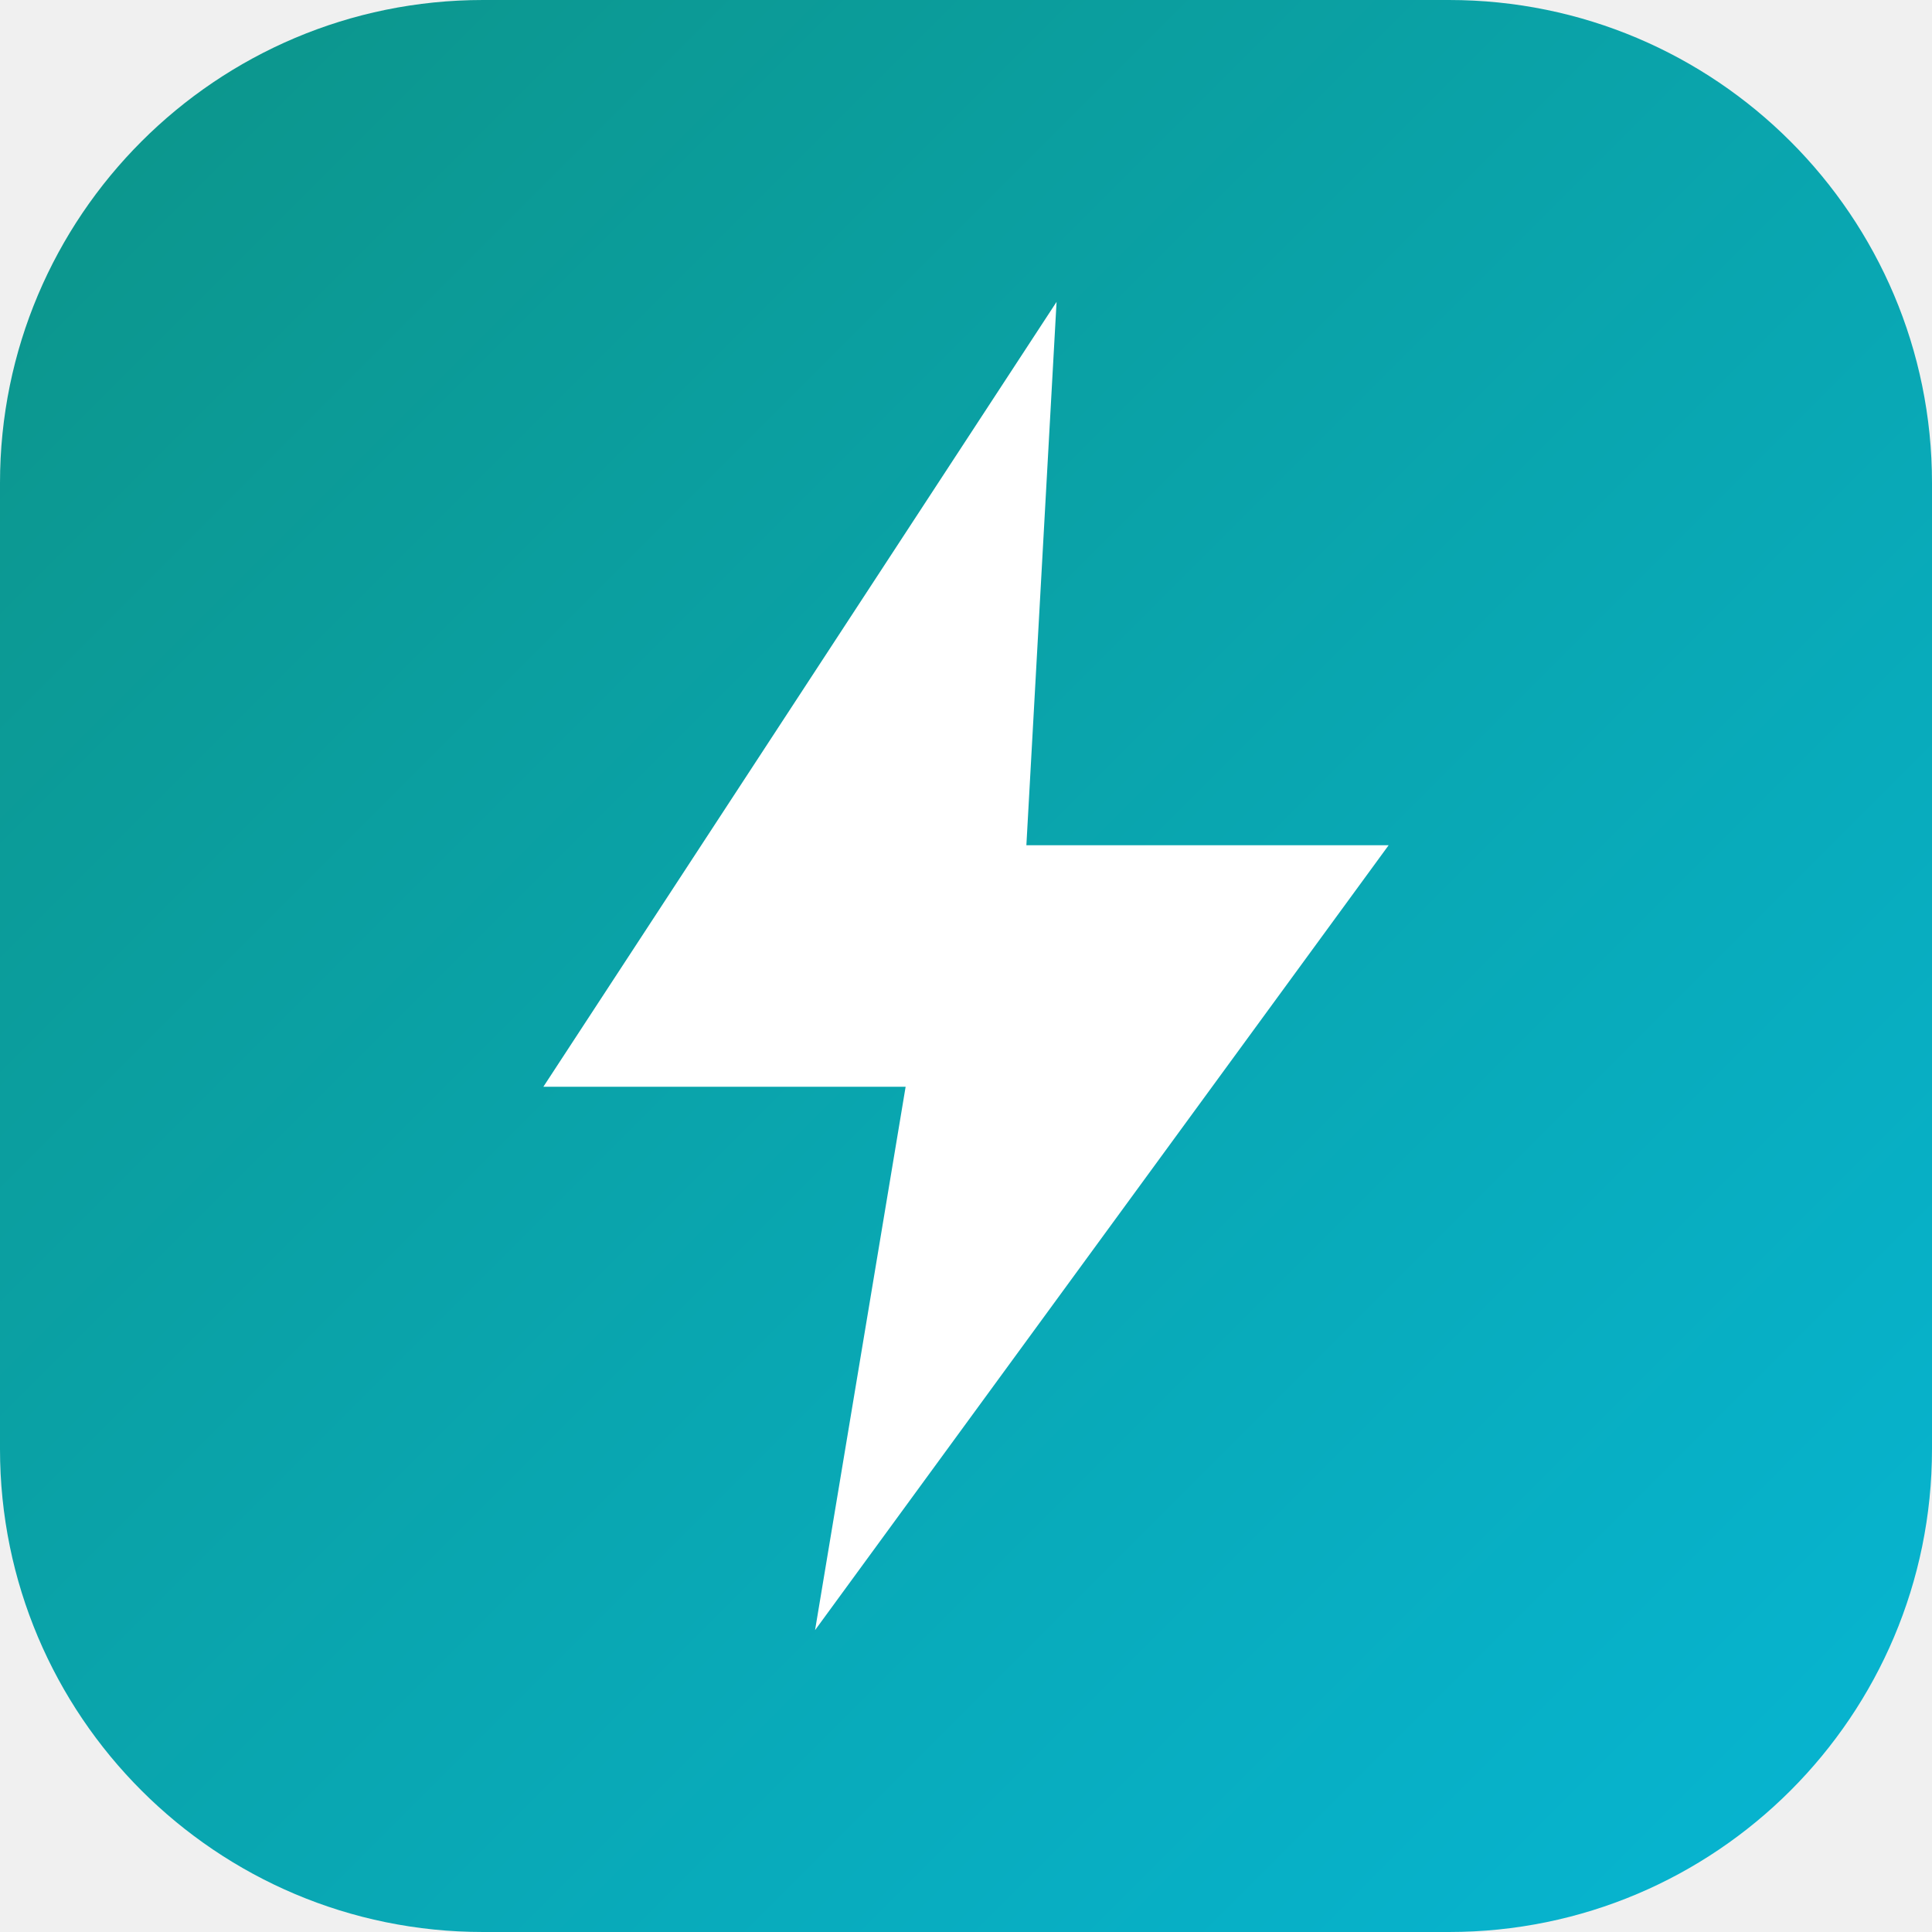
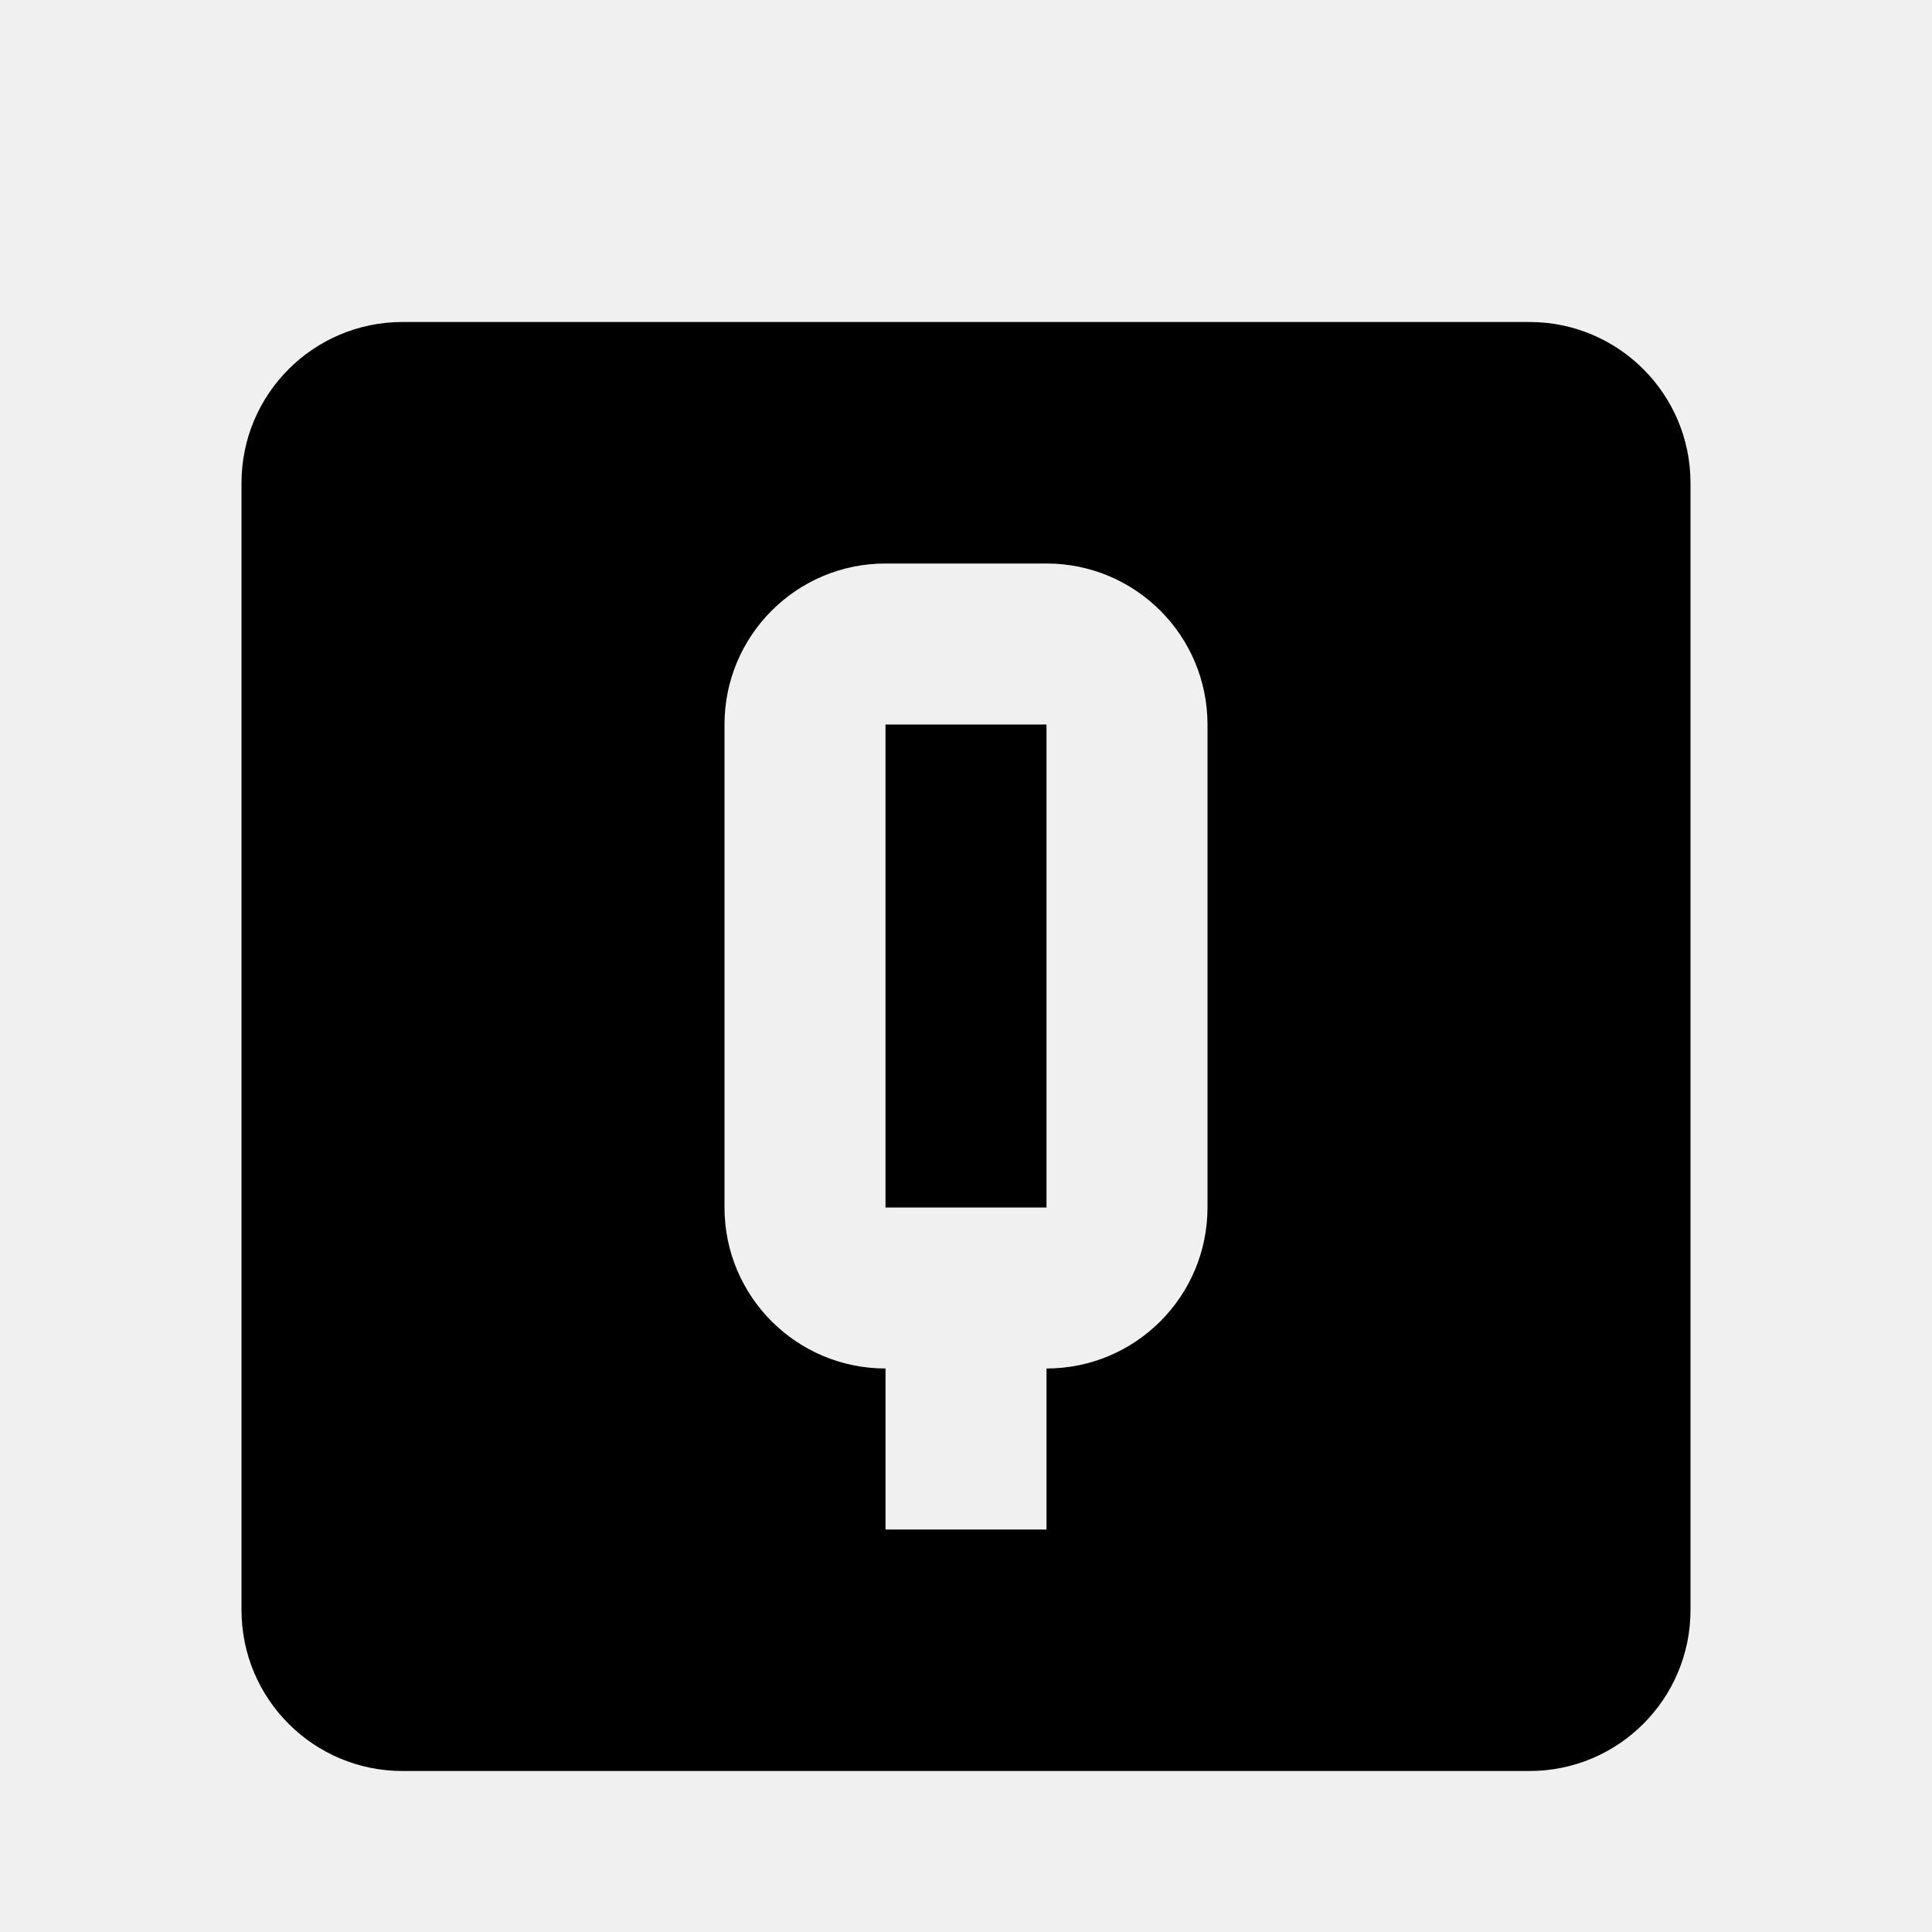
- <svg xmlns="http://www.w3.org/2000/svg" viewBox="0 0 32 32" width="32" height="32">
-   <defs>
-     <linearGradient id="g" x1="0" y1="0" x2="1" y2="1">
-       <stop offset="0%" stop-color="#0d9488" />
-       <stop offset="100%" stop-color="#06b6d4" />
-     </linearGradient>
-   </defs>
-   <rect width="32" height="32" rx="8" fill="url(#g)" />
-   <path d="M17.5 5 9 18h6l-1.5 9L23 14h-6l.5-9z" fill="#ffffff" />
+ <svg xmlns="http://www.w3.org/2000/svg" version="1.1" id="mdi-alpha-q-box" width="24" height="24" viewBox="0 0 24 24">
+   <path d="M11,7A2,2 0 0,0 9,9V15A2,2 0 0,0 11,17V19H13V17A2,2 0 0,0 15,15V9A2,2 0 0,0 13,7H11M11,9H13V15H11V9M5,4H19A2,2 0 0,1 21,6V20A2,2 0 0,1 19,22H5A2,2 0 0,1 3,20V6A2,2 0 0,1 5,4Z" />
</svg>
